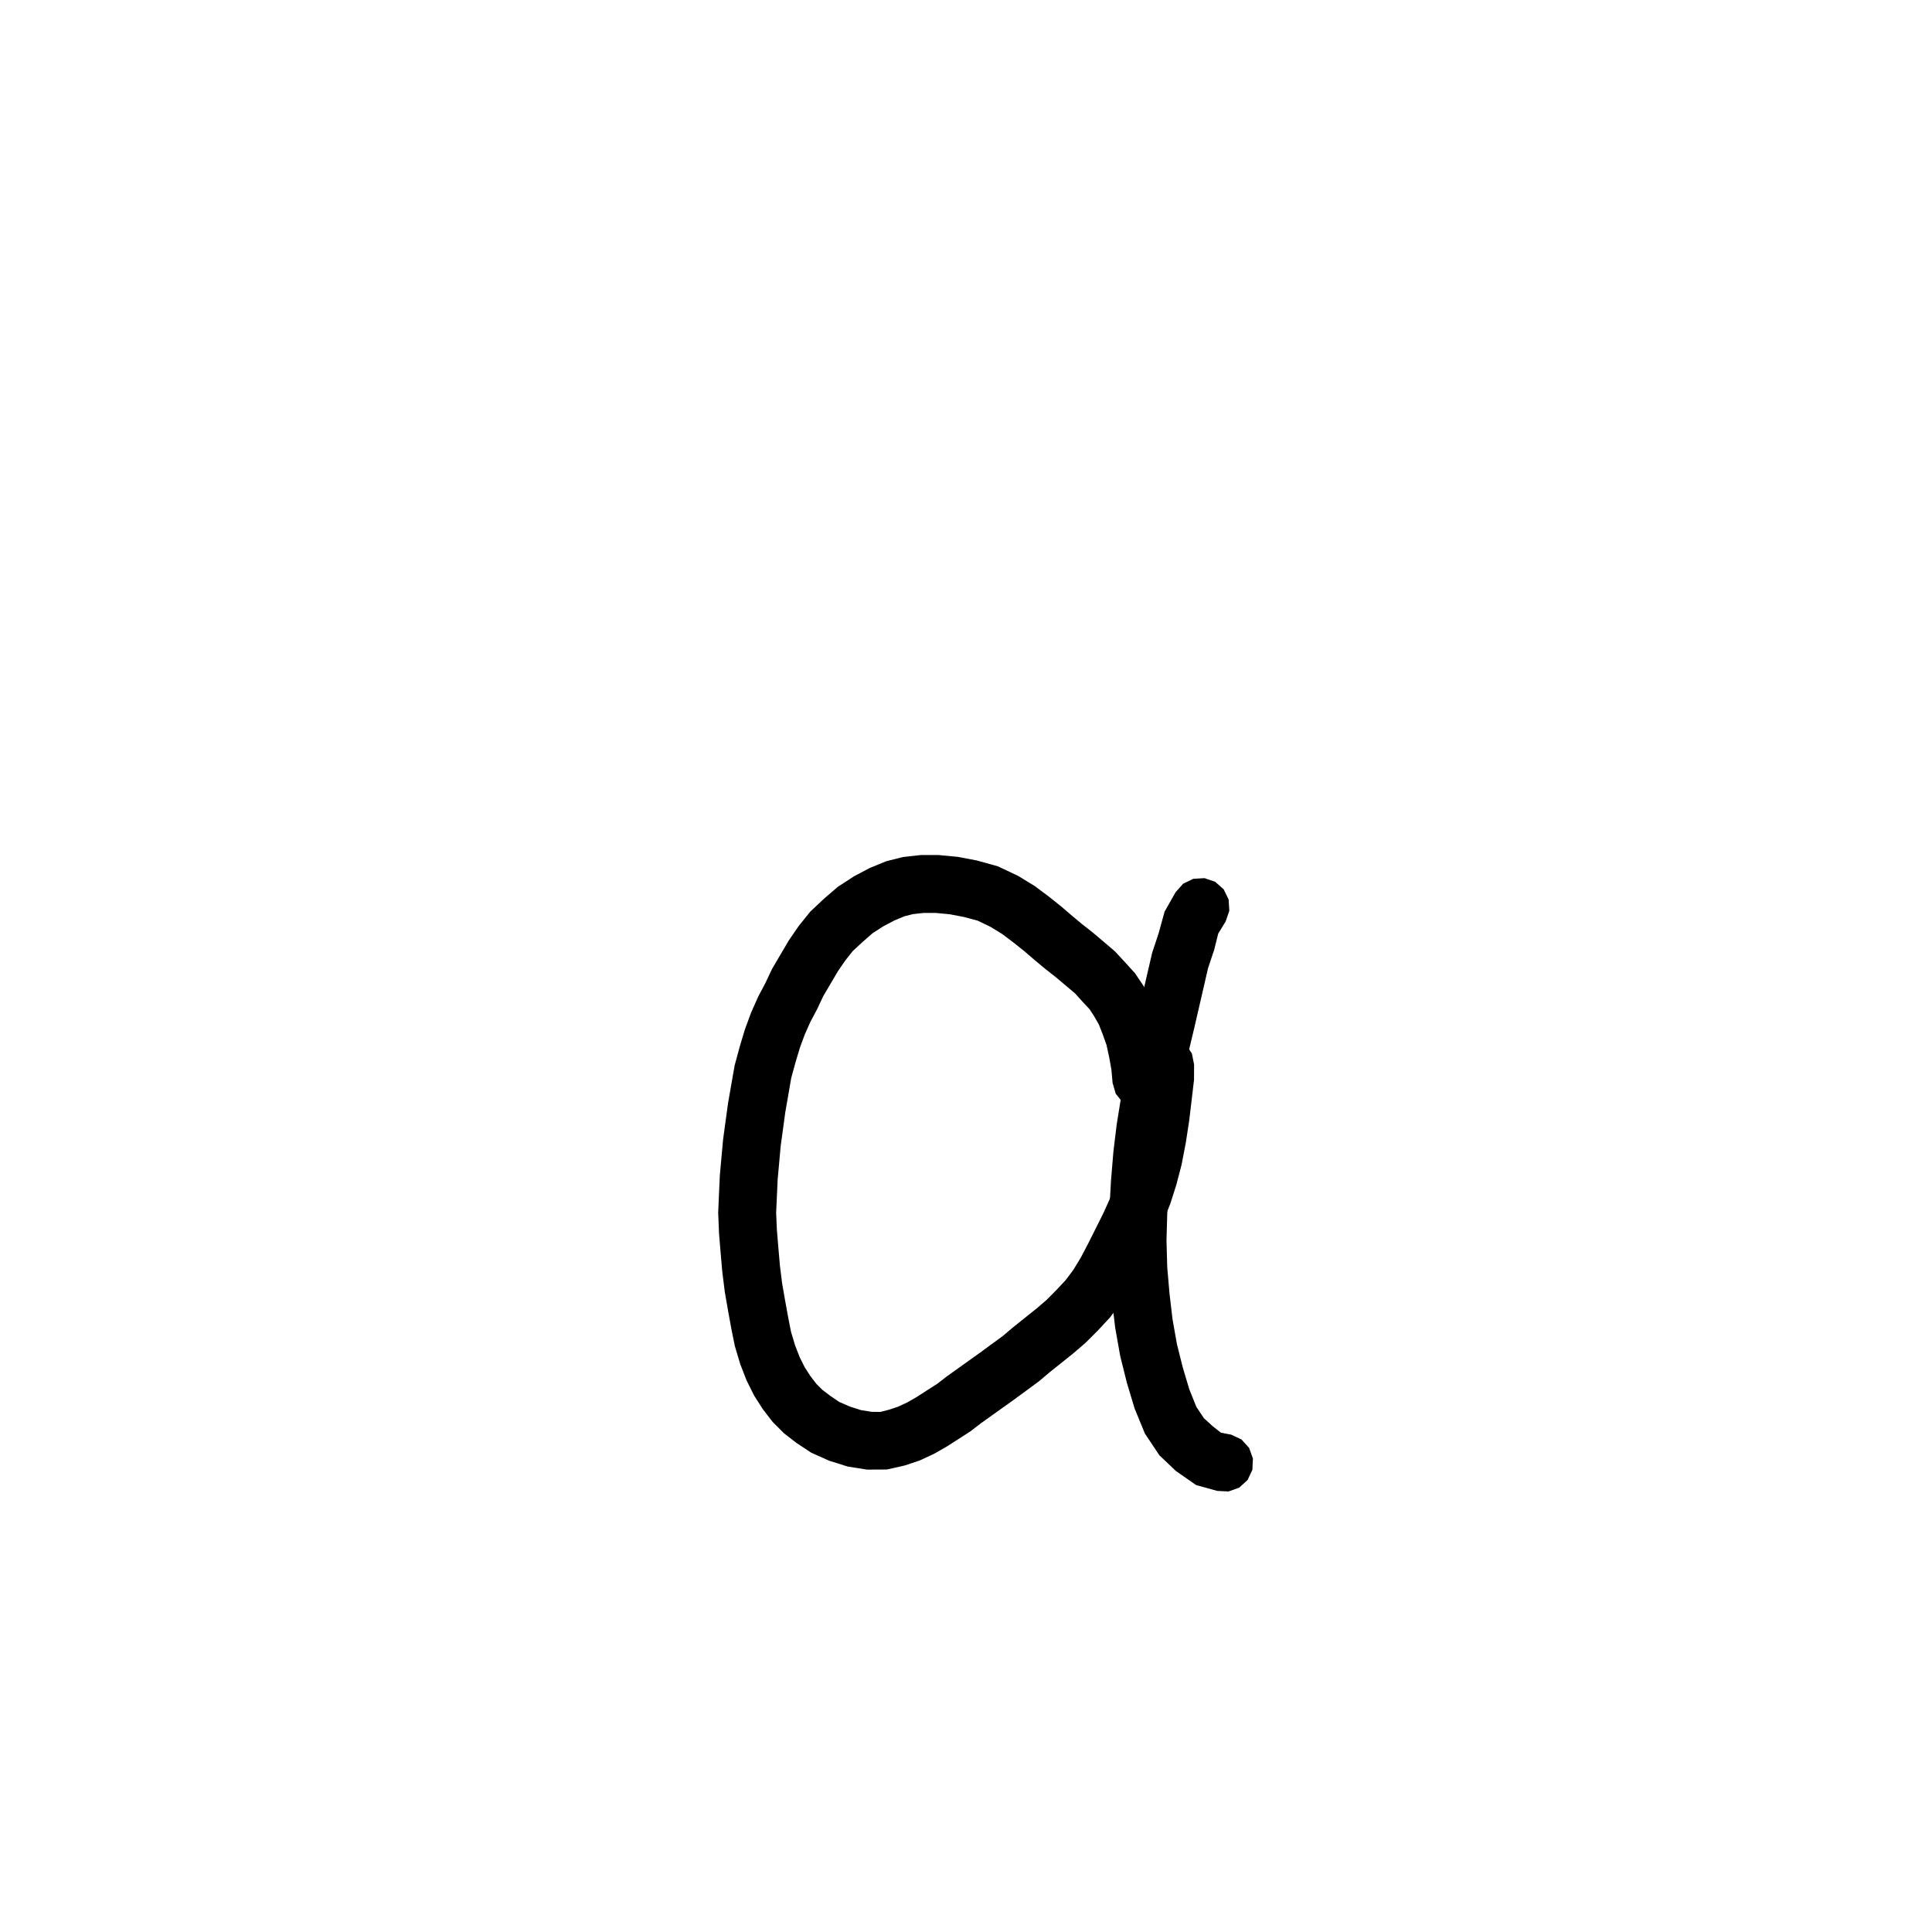
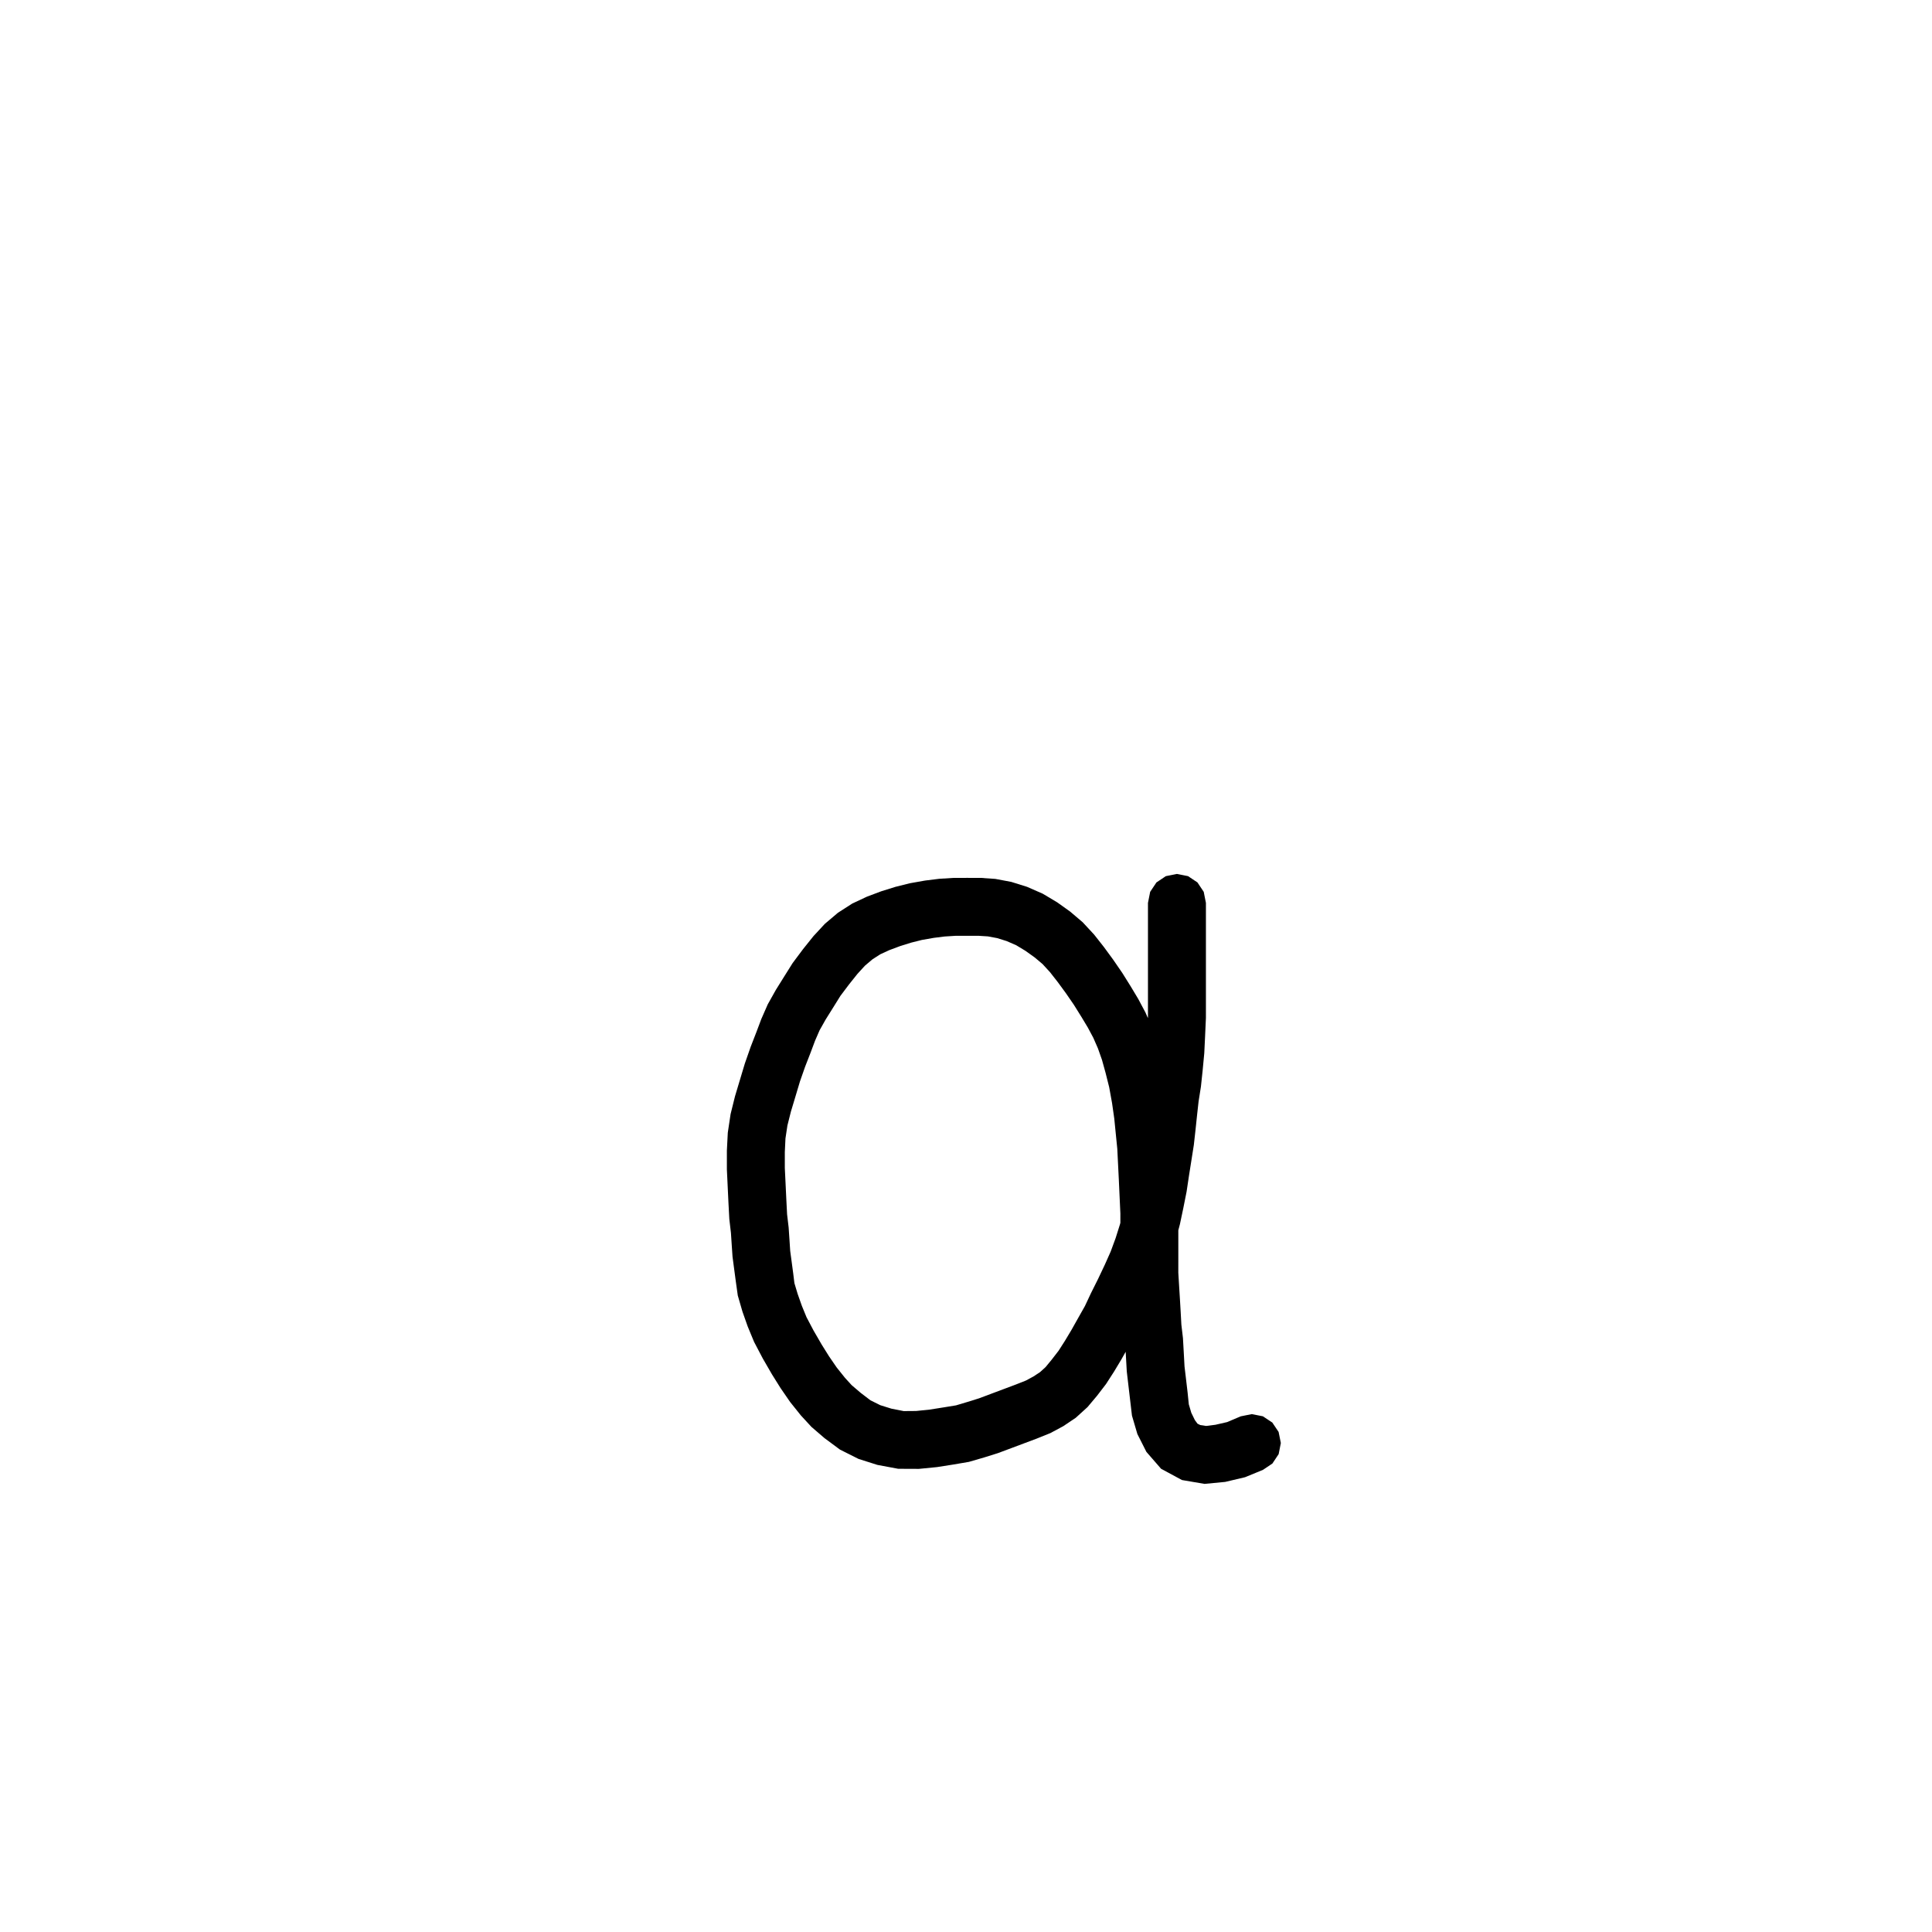
<svg xmlns="http://www.w3.org/2000/svg" viewBox="0 0 300 300" width="300" height="300">
-   <path d="M 181.726 167.348 L 181.5 164.908 L 181.045 162.342 L 180.47 159.784 L 179.622 157.359 L 178.726 155.146 L 177.526 153.029 L 176.242 151.125 L 174.685 149.408 L 173.134 147.731 L 171.335 146.197 L 169.679 144.797 L 167.95 143.438 L 166.56 142.279 L 164.808 140.778 L 162.857 139.217 L 160.664 137.579 L 158.072 135.997 L 154.937 134.517 L 151.693 133.617 L 148.738 133.055 L 145.755 132.771 L 142.961 132.772 L 140.218 133.079 L 137.618 133.731 L 135.043 134.785 L 132.596 136.08 L 130.096 137.706 L 127.949 139.553 L 125.829 141.546 L 124.039 143.768 L 122.51 145.992 L 121.203 148.208 L 119.88 150.466 L 118.853 152.641 L 117.728 154.769 L 116.626 157.248 L 115.67 159.842 L 114.877 162.478 L 114.077 165.432 L 113.546 168.453 L 113.043 171.349 L 112.664 174.127 L 112.284 176.92 L 112.029 179.715 L 111.776 182.51 L 111.647 185.31 L 111.52 188.327 L 111.652 191.546 L 111.904 194.586 L 112.158 197.496 L 112.549 200.622 L 113.059 203.563 L 113.559 206.311 L 114.104 209.01 L 114.946 211.824 L 115.944 214.388 L 117.126 216.749 L 118.463 218.835 L 119.981 220.8 L 121.751 222.57 L 123.691 224.07 L 125.988 225.583 L 128.754 226.821 L 131.636 227.726 L 134.636 228.2 L 137.715 228.185 L 140.504 227.556 L 142.794 226.79 L 145.027 225.752 L 147.009 224.622 L 148.821 223.459 L 150.692 222.252 L 152.372 220.963 L 154.024 219.784 L 155.738 218.56 L 157.476 217.318 L 159.335 215.955 L 161.29 214.518 L 162.958 213.11 L 164.75 211.677 L 166.645 210.161 L 168.552 208.522 L 170.441 206.636 L 172.366 204.565 L 174.115 202.236 L 175.648 199.731 L 176.963 197.237 L 178.209 194.747 L 179.473 192.216 L 180.652 189.597 L 181.728 186.901 L 182.67 183.943 L 183.472 180.863 L 184.128 177.461 L 184.642 174.122 L 185.019 170.982 L 185.407 167.668 L 185.418 165.306 L 185.076 163.584 L 184.1 162.124 L 182.64 161.149 L 180.918 160.806 L 179.196 161.149 L 177.736 162.124 L 176.761 163.584 L 176.418 165.306 L 176.43 167.026 L 176.083 169.916 L 175.725 172.898 L 175.26 175.926 L 174.691 178.892 L 174.024 181.445 L 173.252 183.874 L 172.369 186.077 L 171.343 188.355 L 170.159 190.722 L 168.955 193.13 L 167.821 195.289 L 166.66 197.193 L 165.471 198.782 L 163.967 200.385 L 162.428 201.927 L 160.906 203.227 L 159.128 204.649 L 157.246 206.155 L 155.73 207.441 L 154.012 208.698 L 152.197 210.029 L 150.507 211.236 L 148.793 212.461 L 147.015 213.731 L 145.512 214.891 L 143.954 215.888 L 142.338 216.929 L 140.892 217.758 L 139.451 218.434 L 138.067 218.893 L 136.693 219.243 L 135.364 219.229 L 133.711 218.968 L 131.939 218.403 L 130.298 217.682 L 128.922 216.746 L 127.678 215.797 L 126.754 214.873 L 125.823 213.655 L 124.956 212.312 L 124.178 210.755 L 123.462 208.911 L 122.835 206.827 L 122.4 204.627 L 121.92 201.988 L 121.451 199.296 L 121.107 196.544 L 120.872 193.822 L 120.634 190.985 L 120.52 188.327 L 120.638 185.71 L 120.755 183.122 L 120.992 180.53 L 121.226 177.937 L 121.581 175.343 L 121.936 172.732 L 122.413 169.996 L 122.862 167.384 L 123.531 164.951 L 124.208 162.688 L 124.966 160.629 L 125.823 158.701 L 126.902 156.666 L 127.834 154.677 L 128.96 152.771 L 130.103 150.824 L 131.267 149.13 L 132.416 147.679 L 133.97 146.243 L 135.496 144.906 L 137.159 143.838 L 138.875 142.929 L 140.464 142.269 L 141.782 141.942 L 143.447 141.759 L 145.306 141.76 L 147.466 141.965 L 149.654 142.383 L 151.798 142.952 L 153.805 143.921 L 155.621 145.033 L 157.347 146.334 L 159.07 147.712 L 160.746 149.15 L 162.295 150.44 L 163.994 151.774 L 165.522 153.068 L 166.907 154.229 L 168.05 155.49 L 169.186 156.712 L 169.861 157.746 L 170.621 159.058 L 171.195 160.519 L 171.816 162.257 L 172.22 164.107 L 172.581 166.113 L 172.763 168.163 L 173.26 169.846 L 174.364 171.212 L 175.906 172.051 L 177.652 172.237 L 179.336 171.74 L 180.702 170.636 L 181.541 169.094 Z" fill="black" fill-rule="nonzero" />
-   <path d="M 182.542 138.549 L 180.835 141.561 L 179.913 144.917 L 178.912 147.93 L 178.125 151.315 L 177.391 154.498 L 176.66 157.663 L 175.911 160.788 L 175.281 163.934 L 174.657 167.058 L 174.031 170.689 L 173.401 174.598 L 172.89 178.811 L 172.511 183.366 L 172.259 188.019 L 172.133 192.612 L 172.262 197.274 L 172.645 201.76 L 173.16 206.124 L 173.945 210.566 L 174.987 214.741 L 176.182 218.714 L 177.784 222.609 L 180.033 225.983 L 182.588 228.412 L 185.727 230.597 L 189.011 231.508 L 190.764 231.594 L 192.417 231.002 L 193.718 229.822 L 194.468 228.234 L 194.553 226.481 L 193.961 224.828 L 192.781 223.527 L 191.193 222.777 L 189.579 222.464 L 188.31 221.465 L 186.947 220.221 L 185.767 218.452 L 184.675 215.735 L 183.666 212.361 L 182.749 208.699 L 182.064 204.815 L 181.599 200.852 L 181.248 196.767 L 181.133 192.612 L 181.251 188.389 L 181.489 183.981 L 181.844 179.72 L 182.313 175.851 L 182.908 172.168 L 183.506 168.697 L 184.106 165.699 L 184.701 162.722 L 185.421 159.725 L 186.16 156.522 L 186.895 153.338 L 187.578 150.356 L 188.536 147.492 L 189.165 144.969 L 190.316 143.084 L 190.887 141.424 L 190.78 139.671 L 190.011 138.093 L 188.696 136.929 L 187.036 136.357 L 185.283 136.464 L 183.705 137.234 Z" fill="black" fill-rule="nonzero" />
+   <path d="M 178.255 140.204 L 178.255 142.041 L 178.255 144.49 L 178.255 146.939 L 178.255 149.51 L 178.255 152.327 L 178.255 155.143 L 178.256 157.859 L 178.138 160.444 L 178.022 162.904 L 177.788 165.348 L 177.559 167.535 L 177.194 169.846 L 176.934 172.169 L 176.689 174.496 L 176.459 176.581 L 176.106 178.808 L 175.736 181.152 L 175.384 183.51 L 174.918 185.83 L 174.458 188.024 L 173.902 190.136 L 173.232 192.258 L 172.462 194.35 L 171.564 196.366 L 170.504 198.603 L 169.401 200.809 L 168.469 202.796 L 167.445 204.61 L 166.374 206.516 L 165.34 208.239 L 164.381 209.737 L 163.323 211.107 L 162.357 212.281 L 161.492 213.068 L 160.481 213.733 L 159.309 214.367 L 157.743 214.987 L 155.828 215.705 L 153.869 216.44 L 152.027 217.132 L 150.226 217.693 L 148.446 218.225 L 146.525 218.538 L 144.346 218.883 L 142.25 219.097 L 140.325 219.112 L 138.418 218.736 L 136.691 218.197 L 135.161 217.437 L 133.648 216.282 L 132.239 215.08 L 131.201 213.939 L 129.92 212.339 L 128.721 210.592 L 127.593 208.787 L 126.326 206.599 L 125.232 204.527 L 124.509 202.76 L 123.853 200.901 L 123.355 199.242 L 123.175 197.773 L 122.93 195.936 L 122.702 194.246 L 122.592 192.558 L 122.46 190.6 L 122.219 188.565 L 122.107 186.388 L 121.985 183.827 L 121.866 181.365 L 121.866 178.883 L 121.967 176.774 L 122.27 174.76 L 122.808 172.622 L 123.514 170.273 L 124.218 167.922 L 125.018 165.637 L 125.856 163.485 L 126.557 161.612 L 127.27 159.972 L 128.216 158.297 L 129.387 156.426 L 130.504 154.631 L 131.824 152.877 L 133.151 151.214 L 134.32 149.94 L 135.474 148.963 L 136.684 148.185 L 138.087 147.538 L 139.769 146.909 L 141.484 146.373 L 143.158 145.953 L 144.98 145.633 L 146.685 145.419 L 148.365 145.314 L 150.184 145.316 L 151.998 145.314 L 153.404 145.402 L 154.847 145.672 L 156.318 146.132 L 157.793 146.774 L 159.228 147.642 L 160.645 148.654 L 161.884 149.695 L 163.044 150.959 L 164.231 152.475 L 165.493 154.196 L 166.748 156.02 L 167.898 157.862 L 168.922 159.565 L 169.766 161.144 L 170.487 162.792 L 171.115 164.574 L 171.669 166.574 L 172.233 168.82 L 172.681 171.294 L 173.023 173.688 L 173.257 176.04 L 173.492 178.377 L 173.608 180.715 L 173.73 183.153 L 173.852 185.837 L 173.971 188.429 L 173.969 191.02 L 173.969 193.469 L 173.969 195.673 L 173.971 197.887 L 174.1 200.109 L 174.223 202.068 L 174.344 204.134 L 174.476 206.466 L 174.721 208.548 L 174.833 210.617 L 174.965 212.956 L 175.225 215.179 L 175.468 217.246 L 175.771 219.821 L 176.609 222.67 L 178.011 225.446 L 180.295 228.072 L 183.536 229.82 L 187.042 230.417 L 190.248 230.109 L 193.33 229.382 L 196.119 228.235 L 197.576 227.257 L 198.549 225.795 L 198.888 224.072 L 198.542 222.351 L 197.563 220.893 L 196.101 219.921 L 194.378 219.582 L 192.657 219.928 L 190.548 220.822 L 188.732 221.238 L 187.285 221.42 L 186.382 221.282 L 185.95 221.071 L 185.54 220.513 L 184.983 219.371 L 184.596 218.056 L 184.41 216.224 L 184.163 214.127 L 183.933 212.187 L 183.82 210.118 L 183.688 207.779 L 183.443 205.697 L 183.329 203.621 L 183.206 201.524 L 183.084 199.565 L 182.967 197.623 L 182.969 195.673 L 182.969 193.469 L 182.969 191.02 L 182.968 188.224 L 182.842 185.428 L 182.719 182.725 L 182.596 180.265 L 182.467 177.704 L 182.212 175.144 L 181.957 172.598 L 181.564 169.848 L 181.033 166.935 L 180.372 164.283 L 179.701 161.875 L 178.86 159.494 L 177.867 157.224 L 176.752 155.128 L 175.571 153.159 L 174.272 151.082 L 172.833 148.987 L 171.401 147.035 L 169.895 145.123 L 168.116 143.203 L 166.171 141.55 L 164.16 140.113 L 161.921 138.777 L 159.478 137.705 L 157.03 136.94 L 154.555 136.476 L 152.288 136.319 L 150.184 136.316 L 148.084 136.319 L 145.845 136.458 L 143.632 136.734 L 141.291 137.149 L 139.047 137.709 L 136.843 138.397 L 134.607 139.238 L 132.336 140.305 L 130.117 141.731 L 128.088 143.448 L 126.318 145.357 L 124.707 147.368 L 123.088 149.532 L 121.755 151.656 L 120.478 153.703 L 119.22 155.947 L 118.219 158.225 L 117.45 160.27 L 116.573 162.526 L 115.659 165.14 L 114.894 167.687 L 114.13 170.235 L 113.445 172.995 L 113.012 175.879 L 112.869 178.668 L 112.869 181.574 L 112.995 184.255 L 113.118 186.837 L 113.25 189.312 L 113.499 191.44 L 113.612 193.156 L 113.747 195.142 L 114.009 197.125 L 114.254 198.962 L 114.563 201.166 L 115.29 203.671 L 116.103 205.974 L 117.094 208.371 L 118.449 210.952 L 119.876 213.417 L 121.197 215.53 L 122.692 217.702 L 124.35 219.775 L 126.006 221.573 L 128.026 223.31 L 130.431 225.094 L 133.309 226.538 L 136.235 227.468 L 139.471 228.072 L 142.689 228.086 L 145.491 227.81 L 147.965 227.422 L 150.452 226.999 L 152.836 226.307 L 154.953 225.643 L 157.029 224.867 L 158.988 224.132 L 160.992 223.38 L 163.099 222.531 L 165.111 221.451 L 167.039 220.156 L 168.867 218.495 L 170.351 216.73 L 171.741 214.916 L 172.987 212.985 L 174.157 211.035 L 175.289 209.023 L 176.47 206.918 L 177.497 204.742 L 178.598 202.54 L 179.742 200.124 L 180.803 197.731 L 181.748 195.171 L 182.547 192.639 L 183.216 190.098 L 183.735 187.639 L 184.249 185.061 L 184.631 182.521 L 184.996 180.212 L 185.378 177.786 L 185.637 175.463 L 185.882 173.137 L 186.113 171.052 L 186.482 168.709 L 186.743 166.244 L 186.999 163.545 L 187.128 160.862 L 187.254 158.059 L 187.255 155.143 L 187.255 152.327 L 187.255 149.51 L 187.255 146.939 L 187.255 144.49 L 187.255 142.041 L 187.255 140.204 L 186.913 138.482 L 185.937 137.022 L 184.477 136.047 L 182.755 135.704 L 181.033 136.047 L 179.573 137.022 L 178.598 138.482 Z" fill="black" fill-rule="nonzero" />
</svg>
